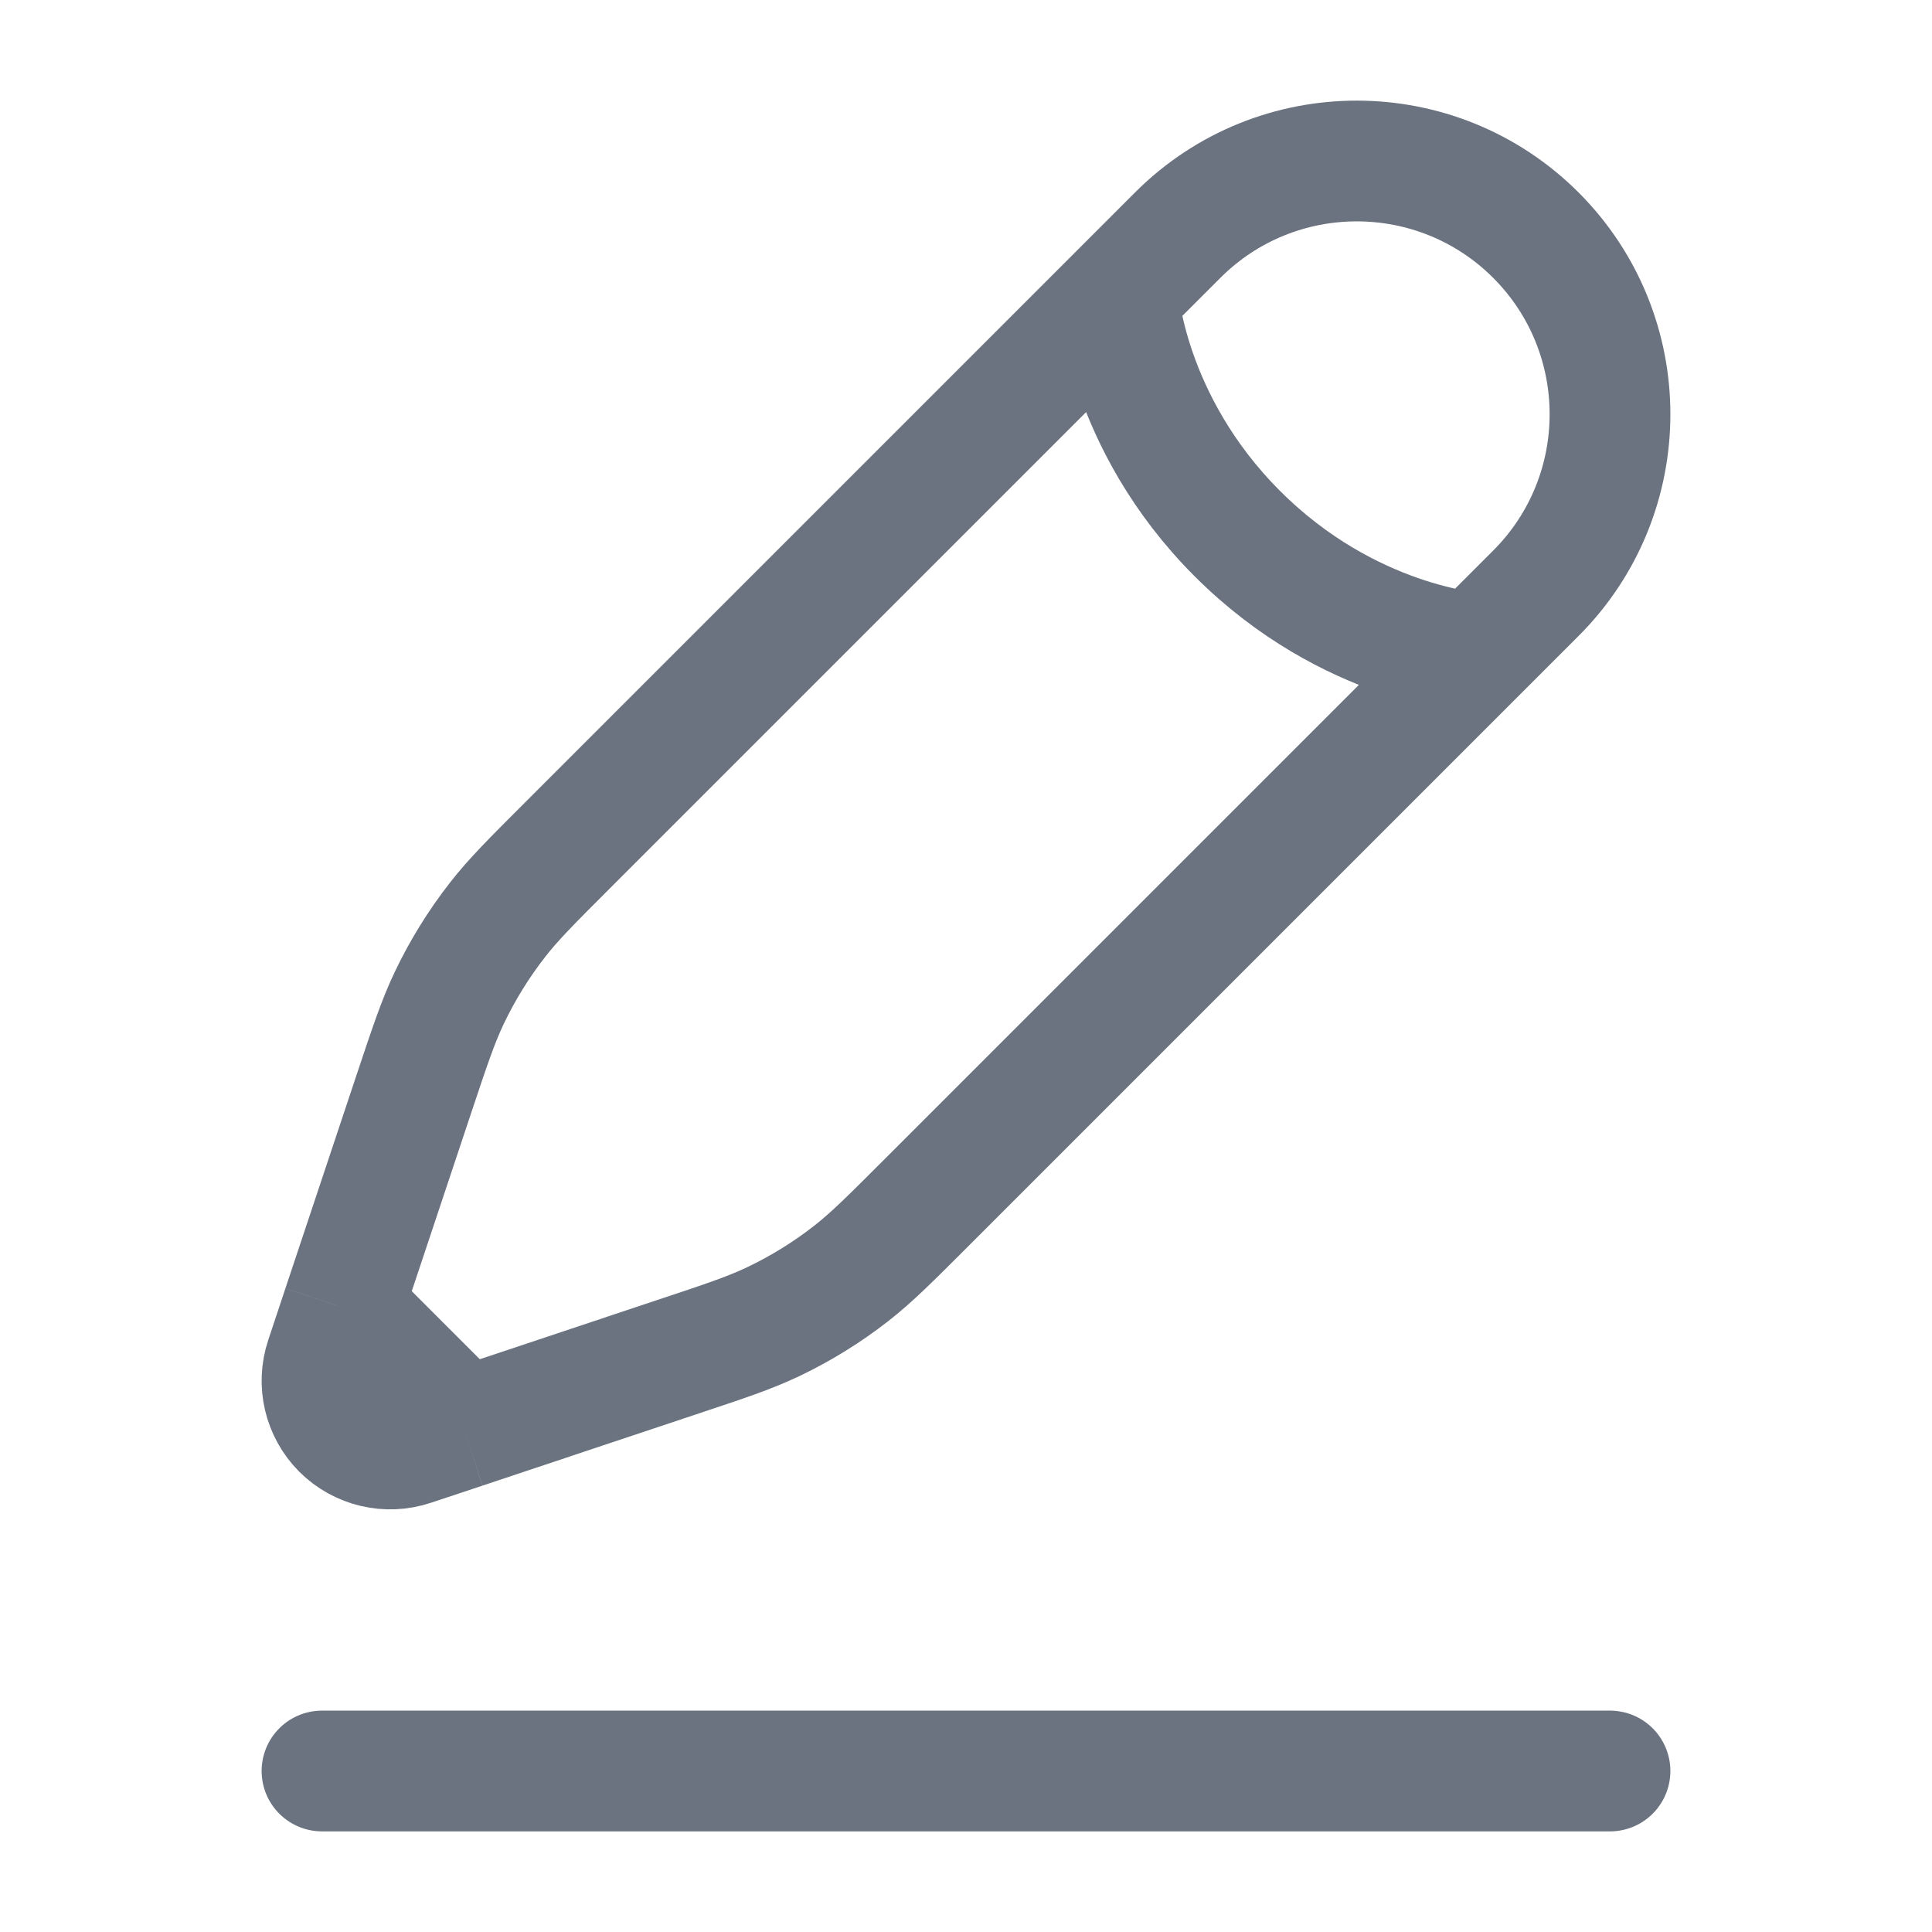
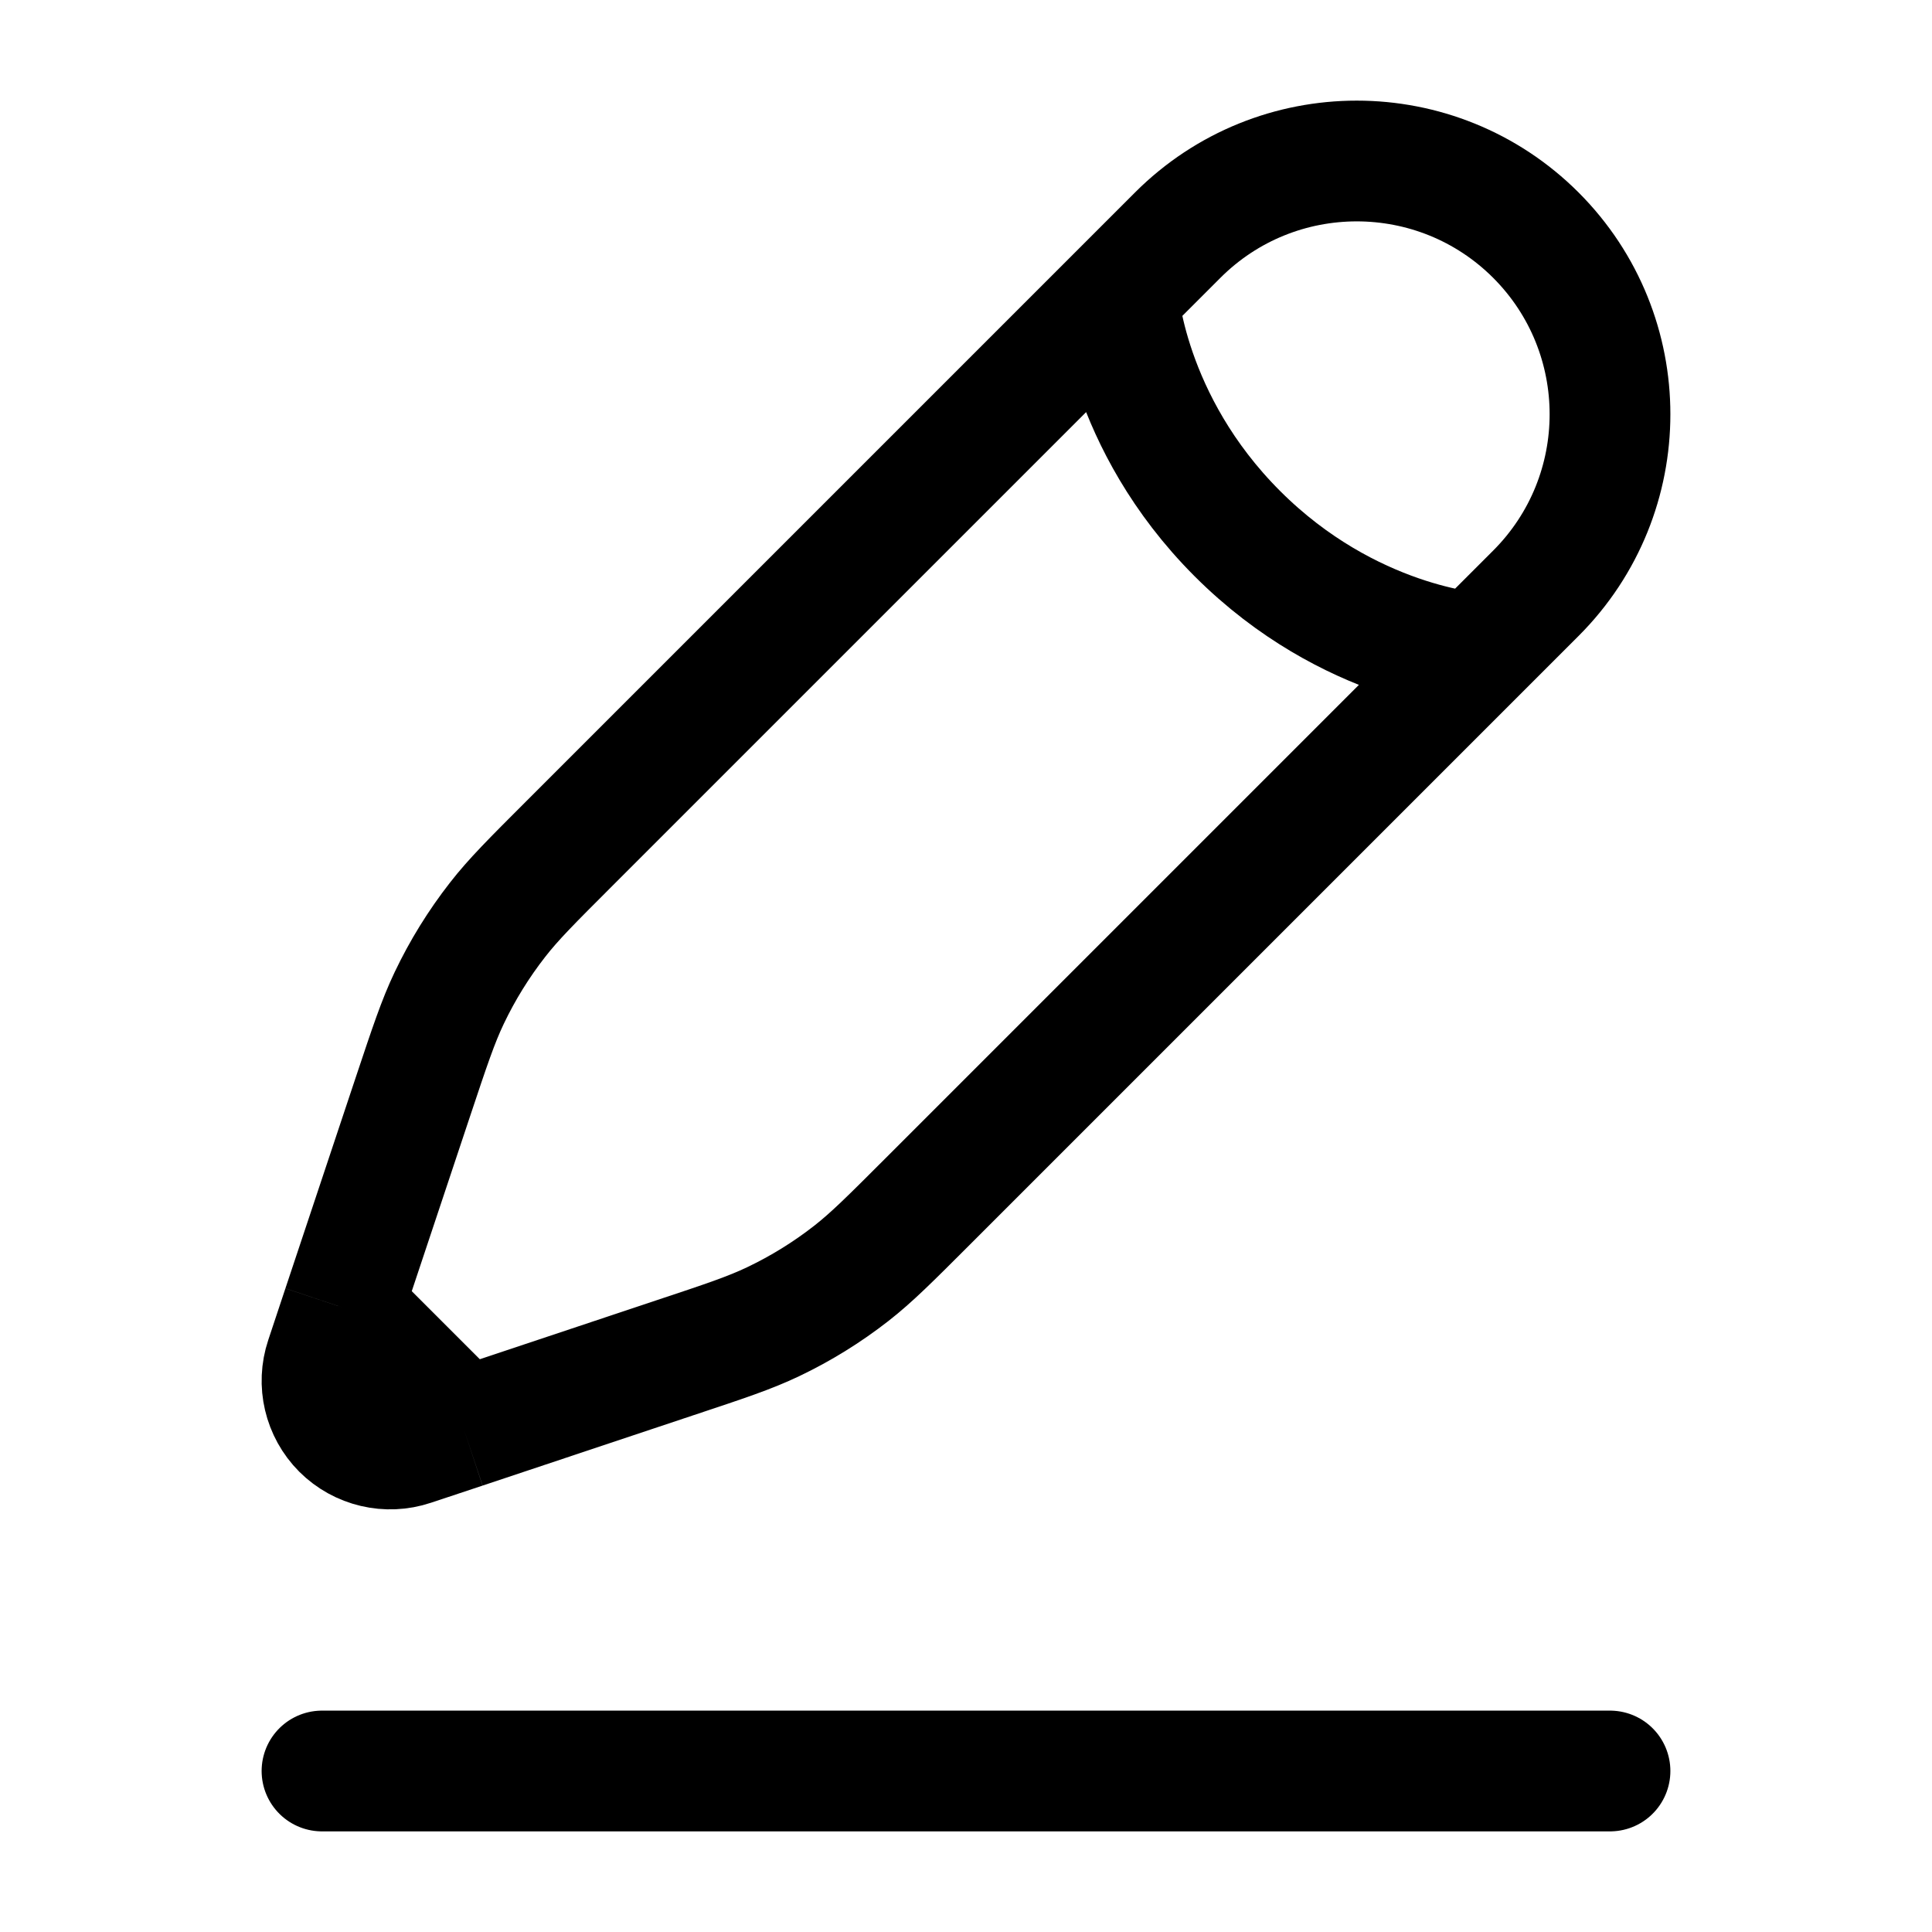
- <svg xmlns="http://www.w3.org/2000/svg" width="24" height="24" viewBox="0 0 24 24" fill="none">
+ <svg xmlns="http://www.w3.org/2000/svg" width="current" height="current" viewBox="0 0 24 24" fill="none" stroke="currentColor">
  <g id="Linear / Messages, Conversation / Pen 2">
-     <path id="Vector" d="M4 22H20" stroke="#6B7280" stroke-width="1.5" stroke-linecap="round" />
-     <path id="Vector_2" d="M13.888 3.663L14.63 2.921C15.858 1.693 17.85 1.693 19.079 2.921C20.307 4.15 20.307 6.142 19.079 7.37L18.337 8.112M13.888 3.663C13.888 3.663 13.981 5.239 15.371 6.629C16.761 8.019 18.337 8.112 18.337 8.112M13.888 3.663L7.071 10.48C6.609 10.942 6.378 11.172 6.18 11.427C5.946 11.727 5.745 12.052 5.581 12.396C5.442 12.687 5.339 12.997 5.132 13.617L4.257 16.242M18.337 8.112L11.52 14.929C11.058 15.391 10.828 15.621 10.573 15.82C10.273 16.054 9.948 16.255 9.604 16.419C9.313 16.558 9.003 16.661 8.383 16.867L5.758 17.743M5.758 17.743L5.117 17.956C4.812 18.058 4.476 17.979 4.248 17.752C4.021 17.524 3.942 17.188 4.044 16.883L4.257 16.242M5.758 17.743L4.257 16.242" stroke="#6B7280" stroke-width="1.5" />
+     <path id="Vector" d="M4 22H20" stroke="current" stroke-width="1.5" stroke-linecap="round" />
+     <path id="Vector_2" d="M13.888 3.663L14.63 2.921C15.858 1.693 17.85 1.693 19.079 2.921C20.307 4.15 20.307 6.142 19.079 7.37L18.337 8.112M13.888 3.663C13.888 3.663 13.981 5.239 15.371 6.629C16.761 8.019 18.337 8.112 18.337 8.112M13.888 3.663L7.071 10.48C6.609 10.942 6.378 11.172 6.18 11.427C5.946 11.727 5.745 12.052 5.581 12.396C5.442 12.687 5.339 12.997 5.132 13.617L4.257 16.242M18.337 8.112L11.52 14.929C11.058 15.391 10.828 15.621 10.573 15.82C10.273 16.054 9.948 16.255 9.604 16.419C9.313 16.558 9.003 16.661 8.383 16.867L5.758 17.743M5.758 17.743L5.117 17.956C4.812 18.058 4.476 17.979 4.248 17.752C4.021 17.524 3.942 17.188 4.044 16.883L4.257 16.242M5.758 17.743L4.257 16.242" stroke="current" stroke-width="1.5" />
  </g>
</svg>
